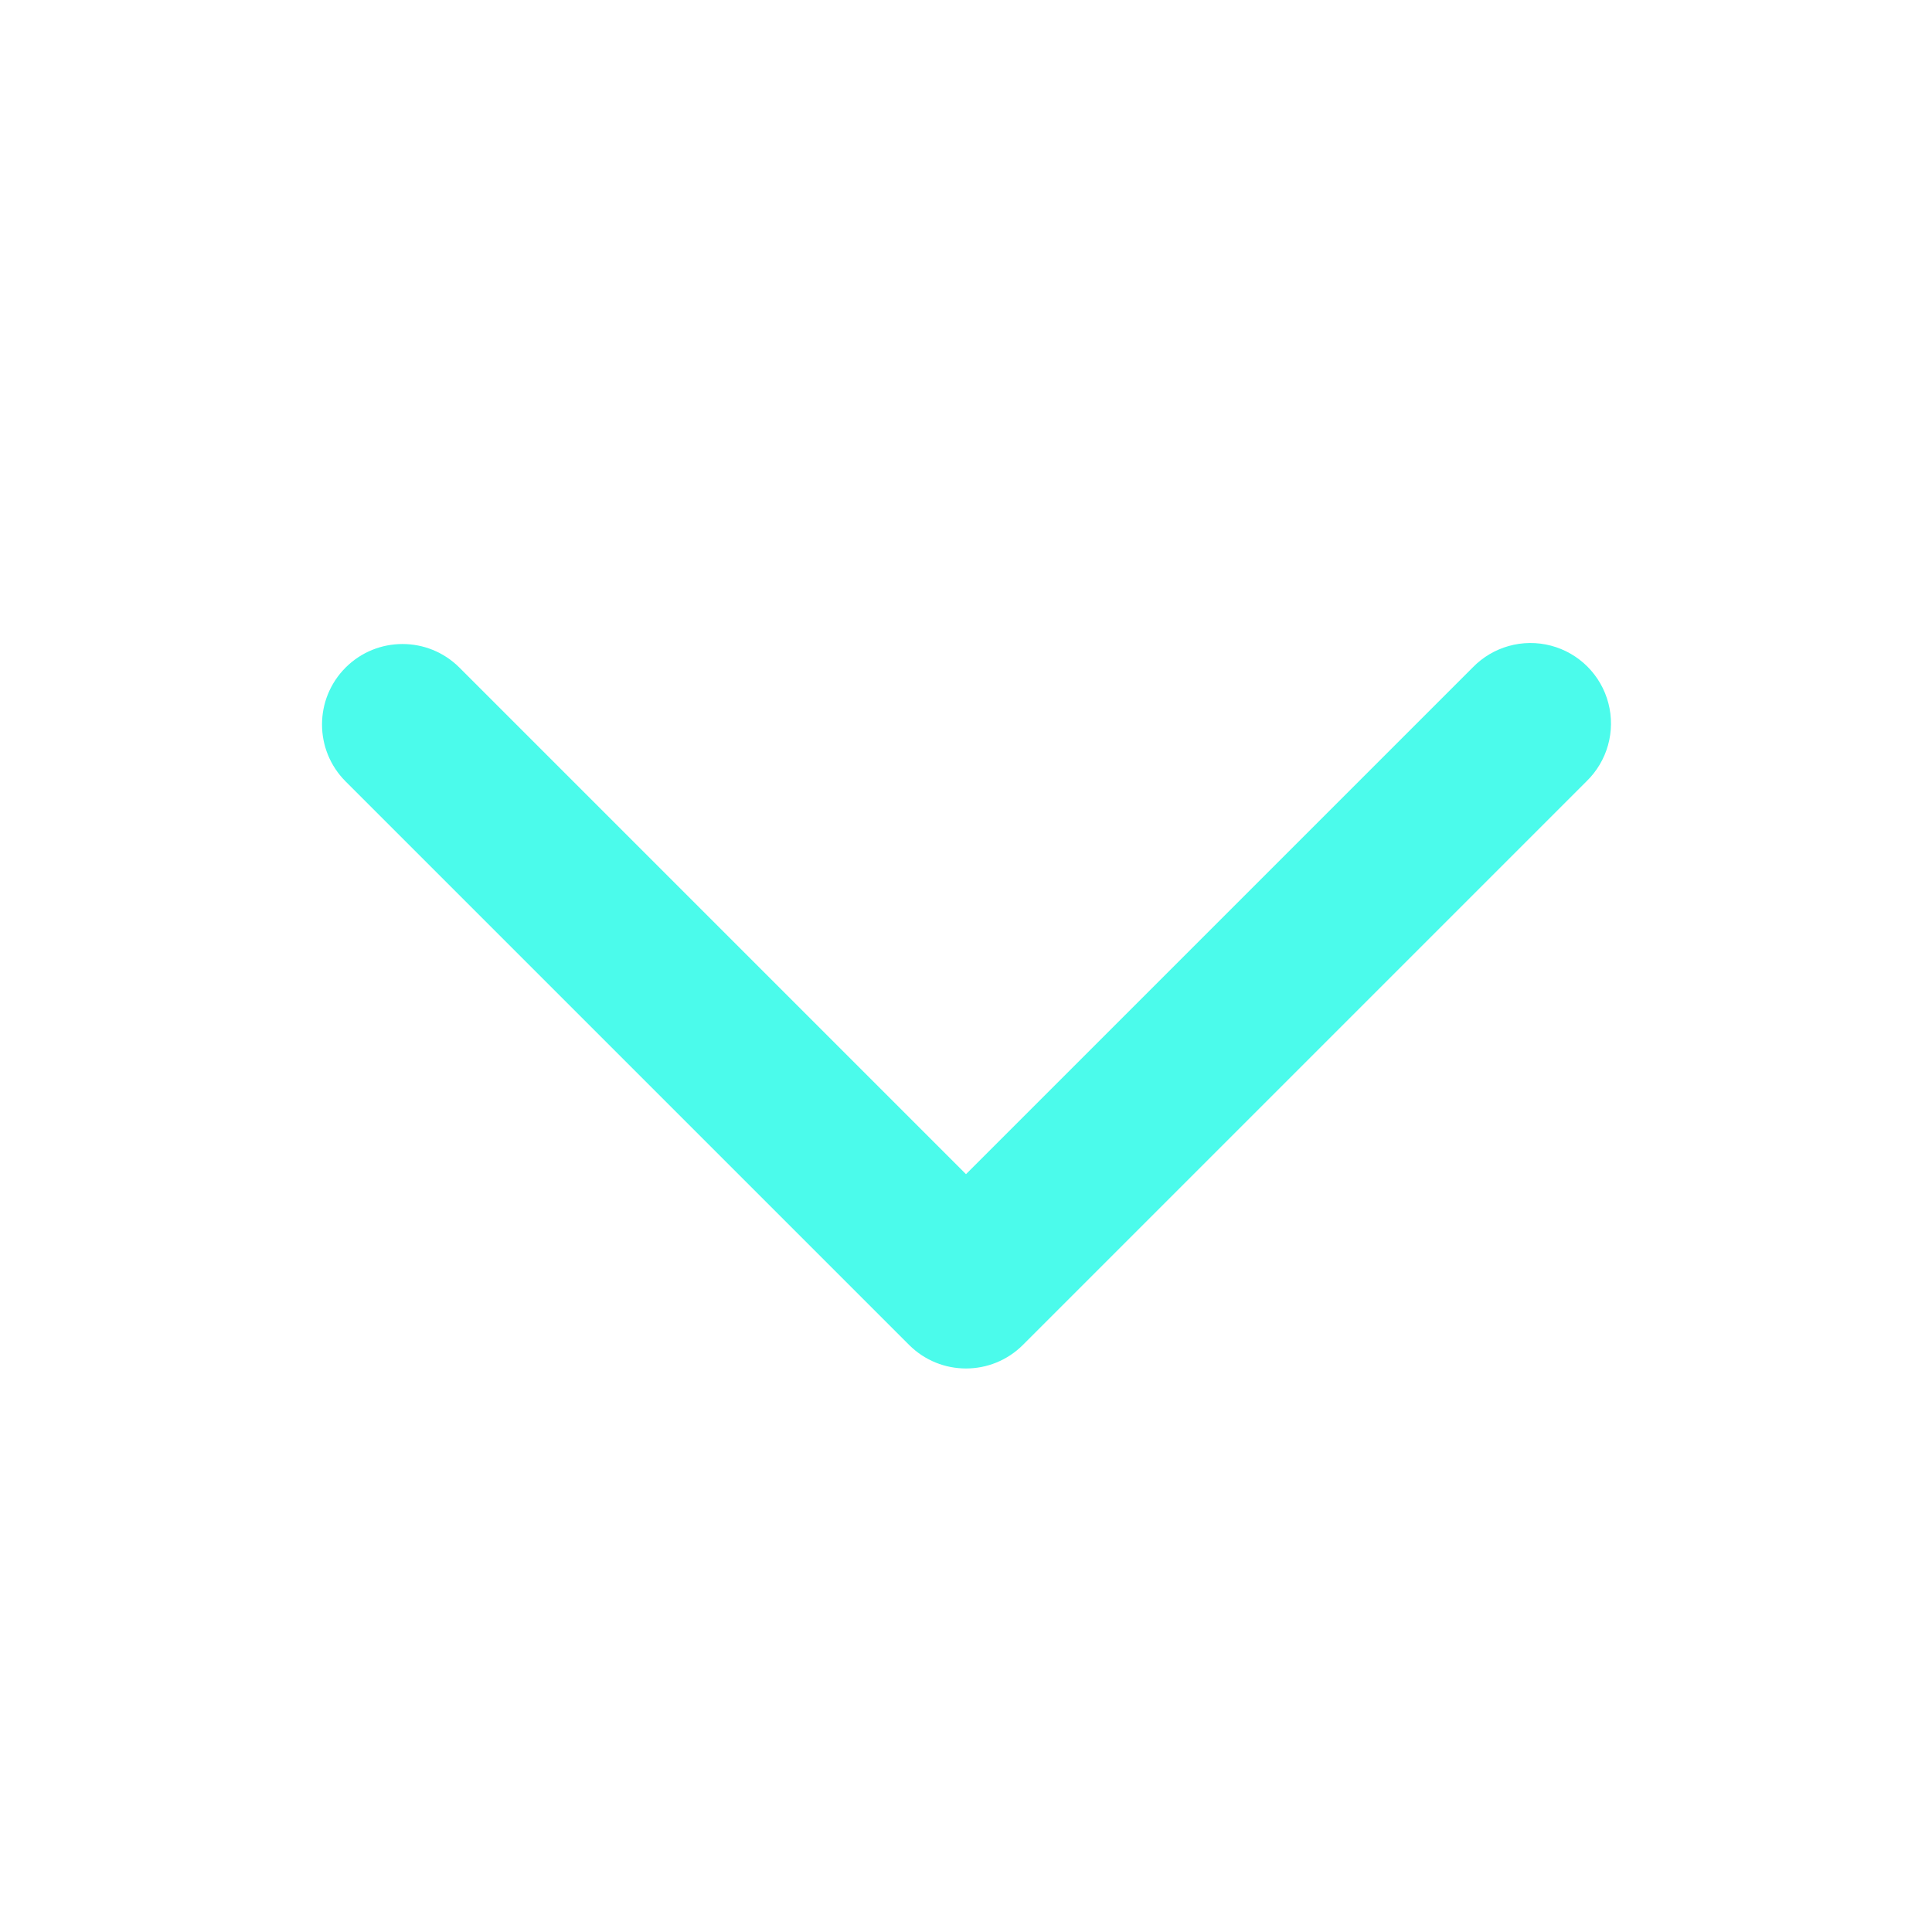
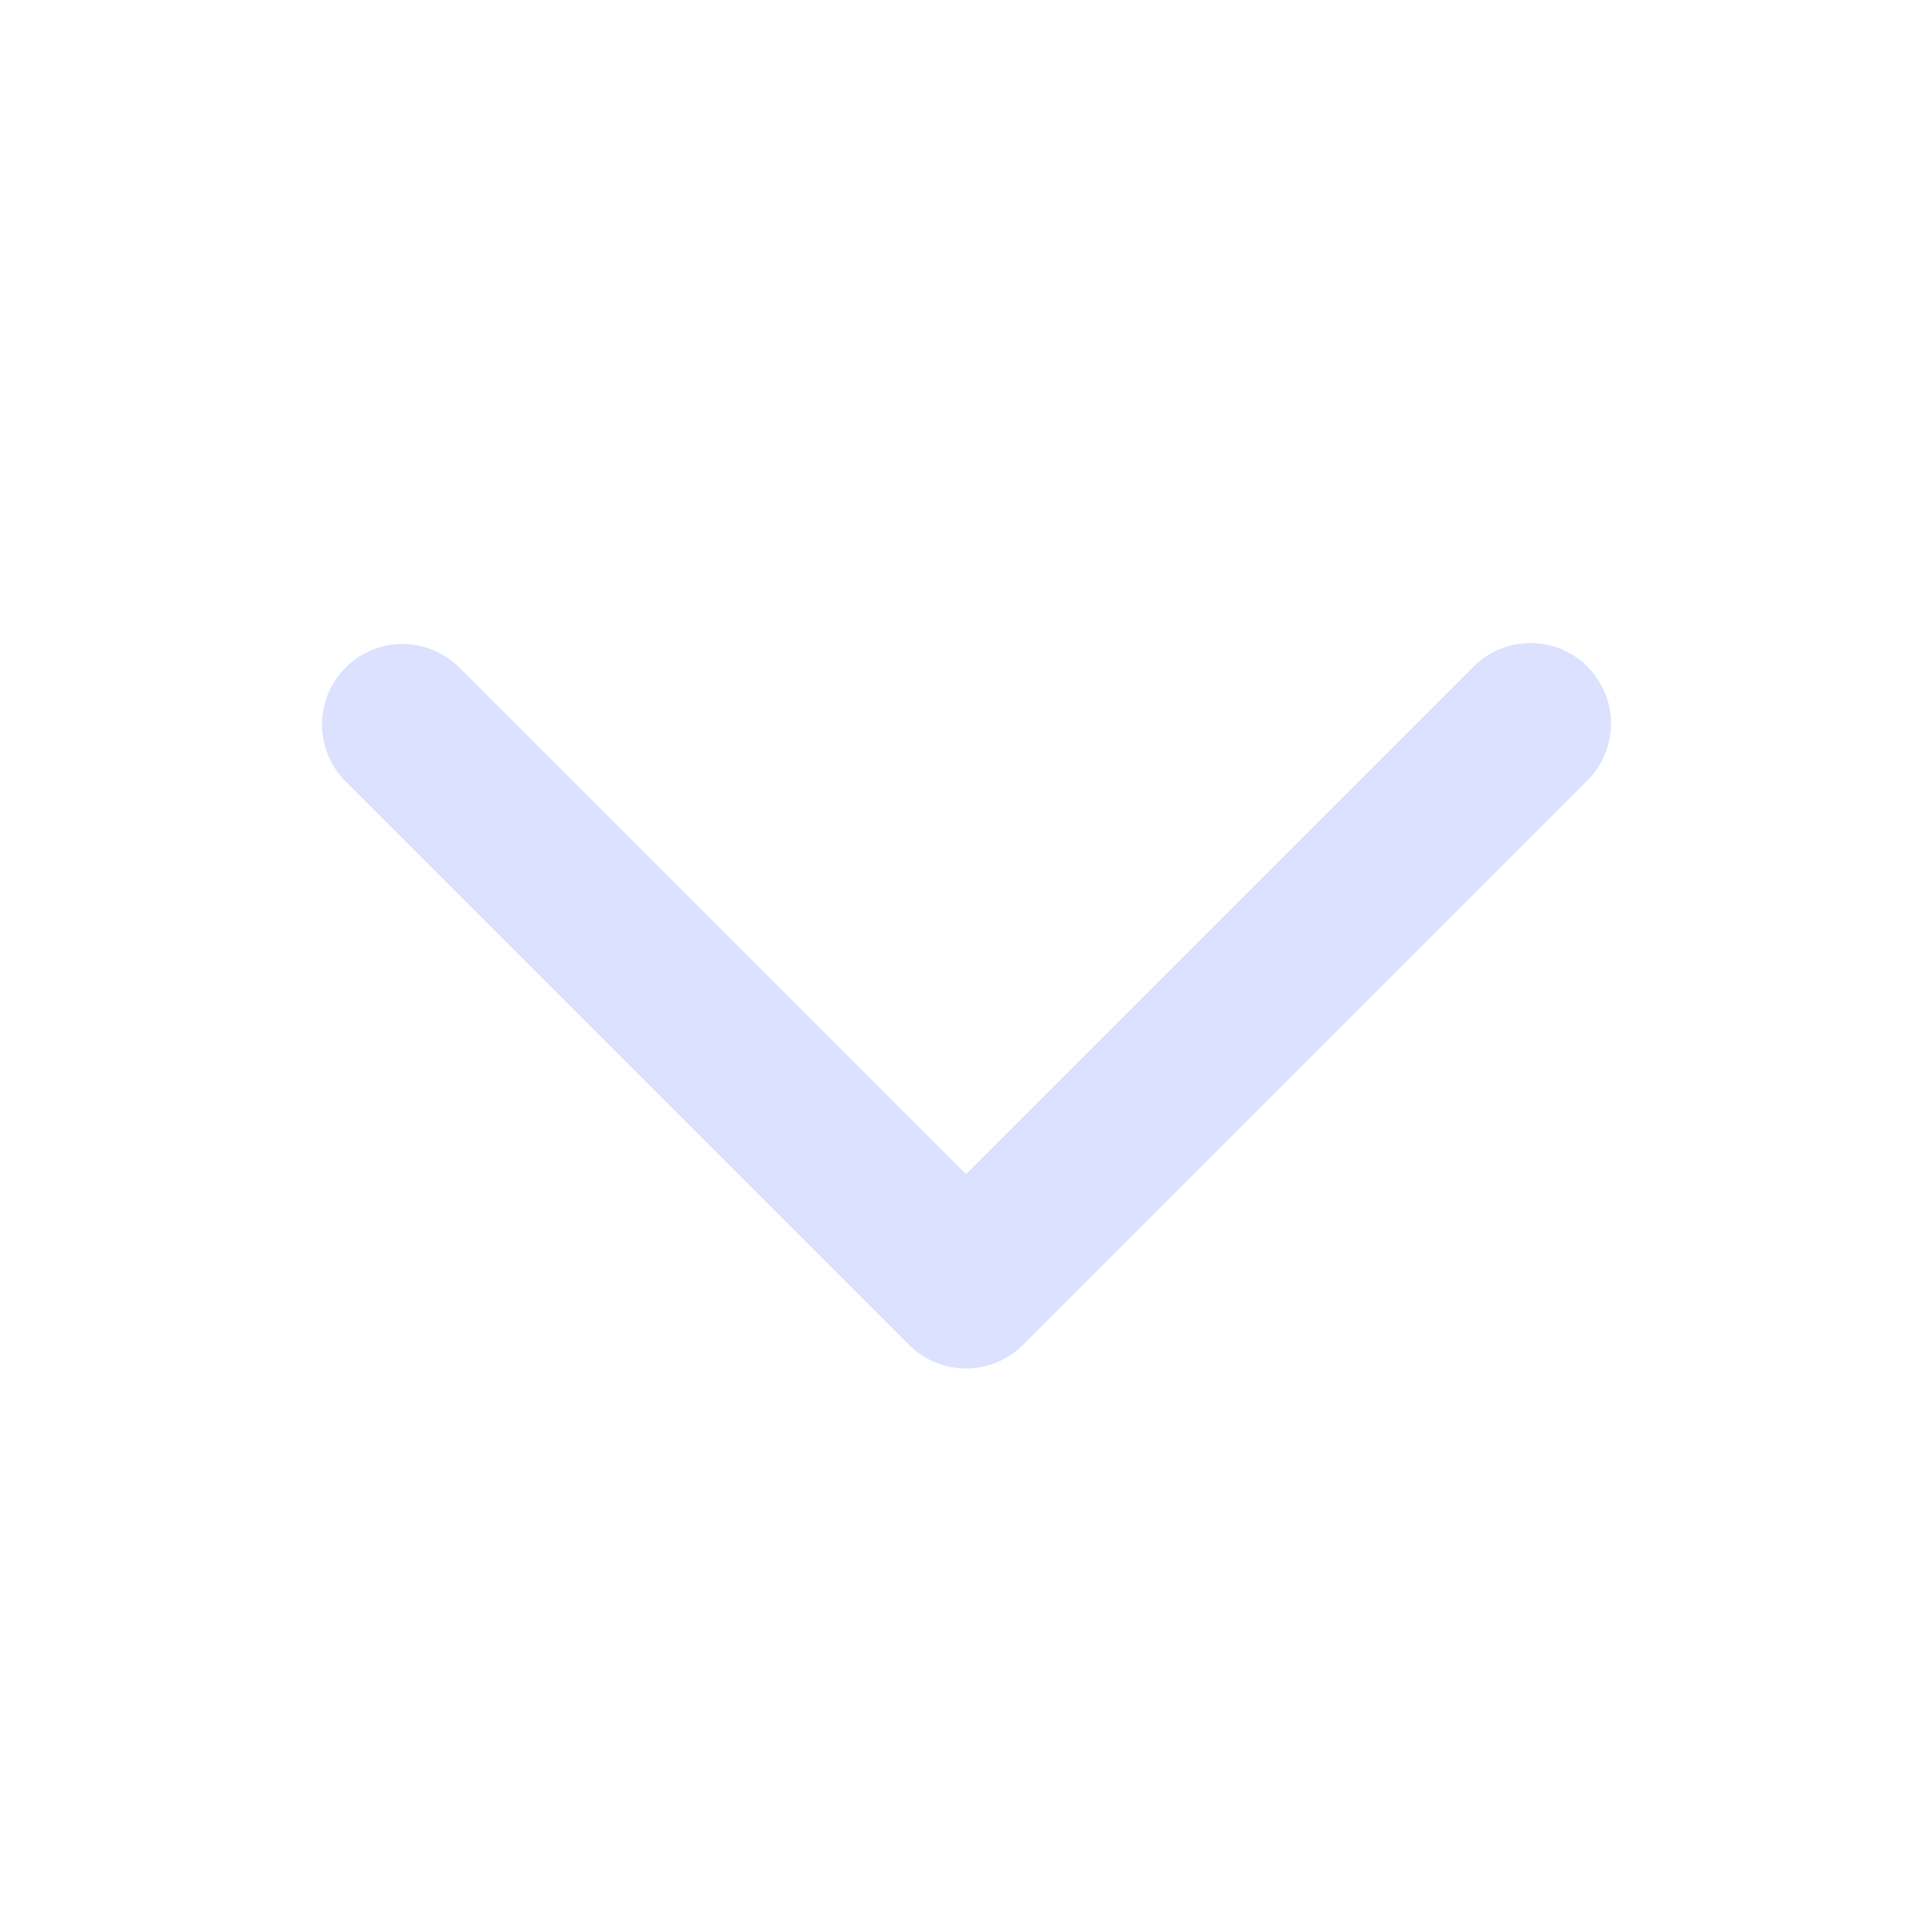
<svg xmlns="http://www.w3.org/2000/svg" width="24" height="24" fill="none" viewBox="0 0 24 24">
-   <path d="M4.293 8.293a1 1 0 0 1 1.414 0L12 14.586l6.293-6.293a1 1 0 1 1 1.414 1.414l-7 7a1 1 0 0 1-1.414 0l-7-7a1 1 0 0 1 0-1.414Z" fill="#4bfbeb" />
+   <path d="M4.293 8.293a1 1 0 0 1 1.414 0L12 14.586l6.293-6.293a1 1 0 1 1 1.414 1.414l-7 7a1 1 0 0 1-1.414 0l-7-7a1 1 0 0 1 0-1.414Z" fill="#dbe1ff" />
</svg>
